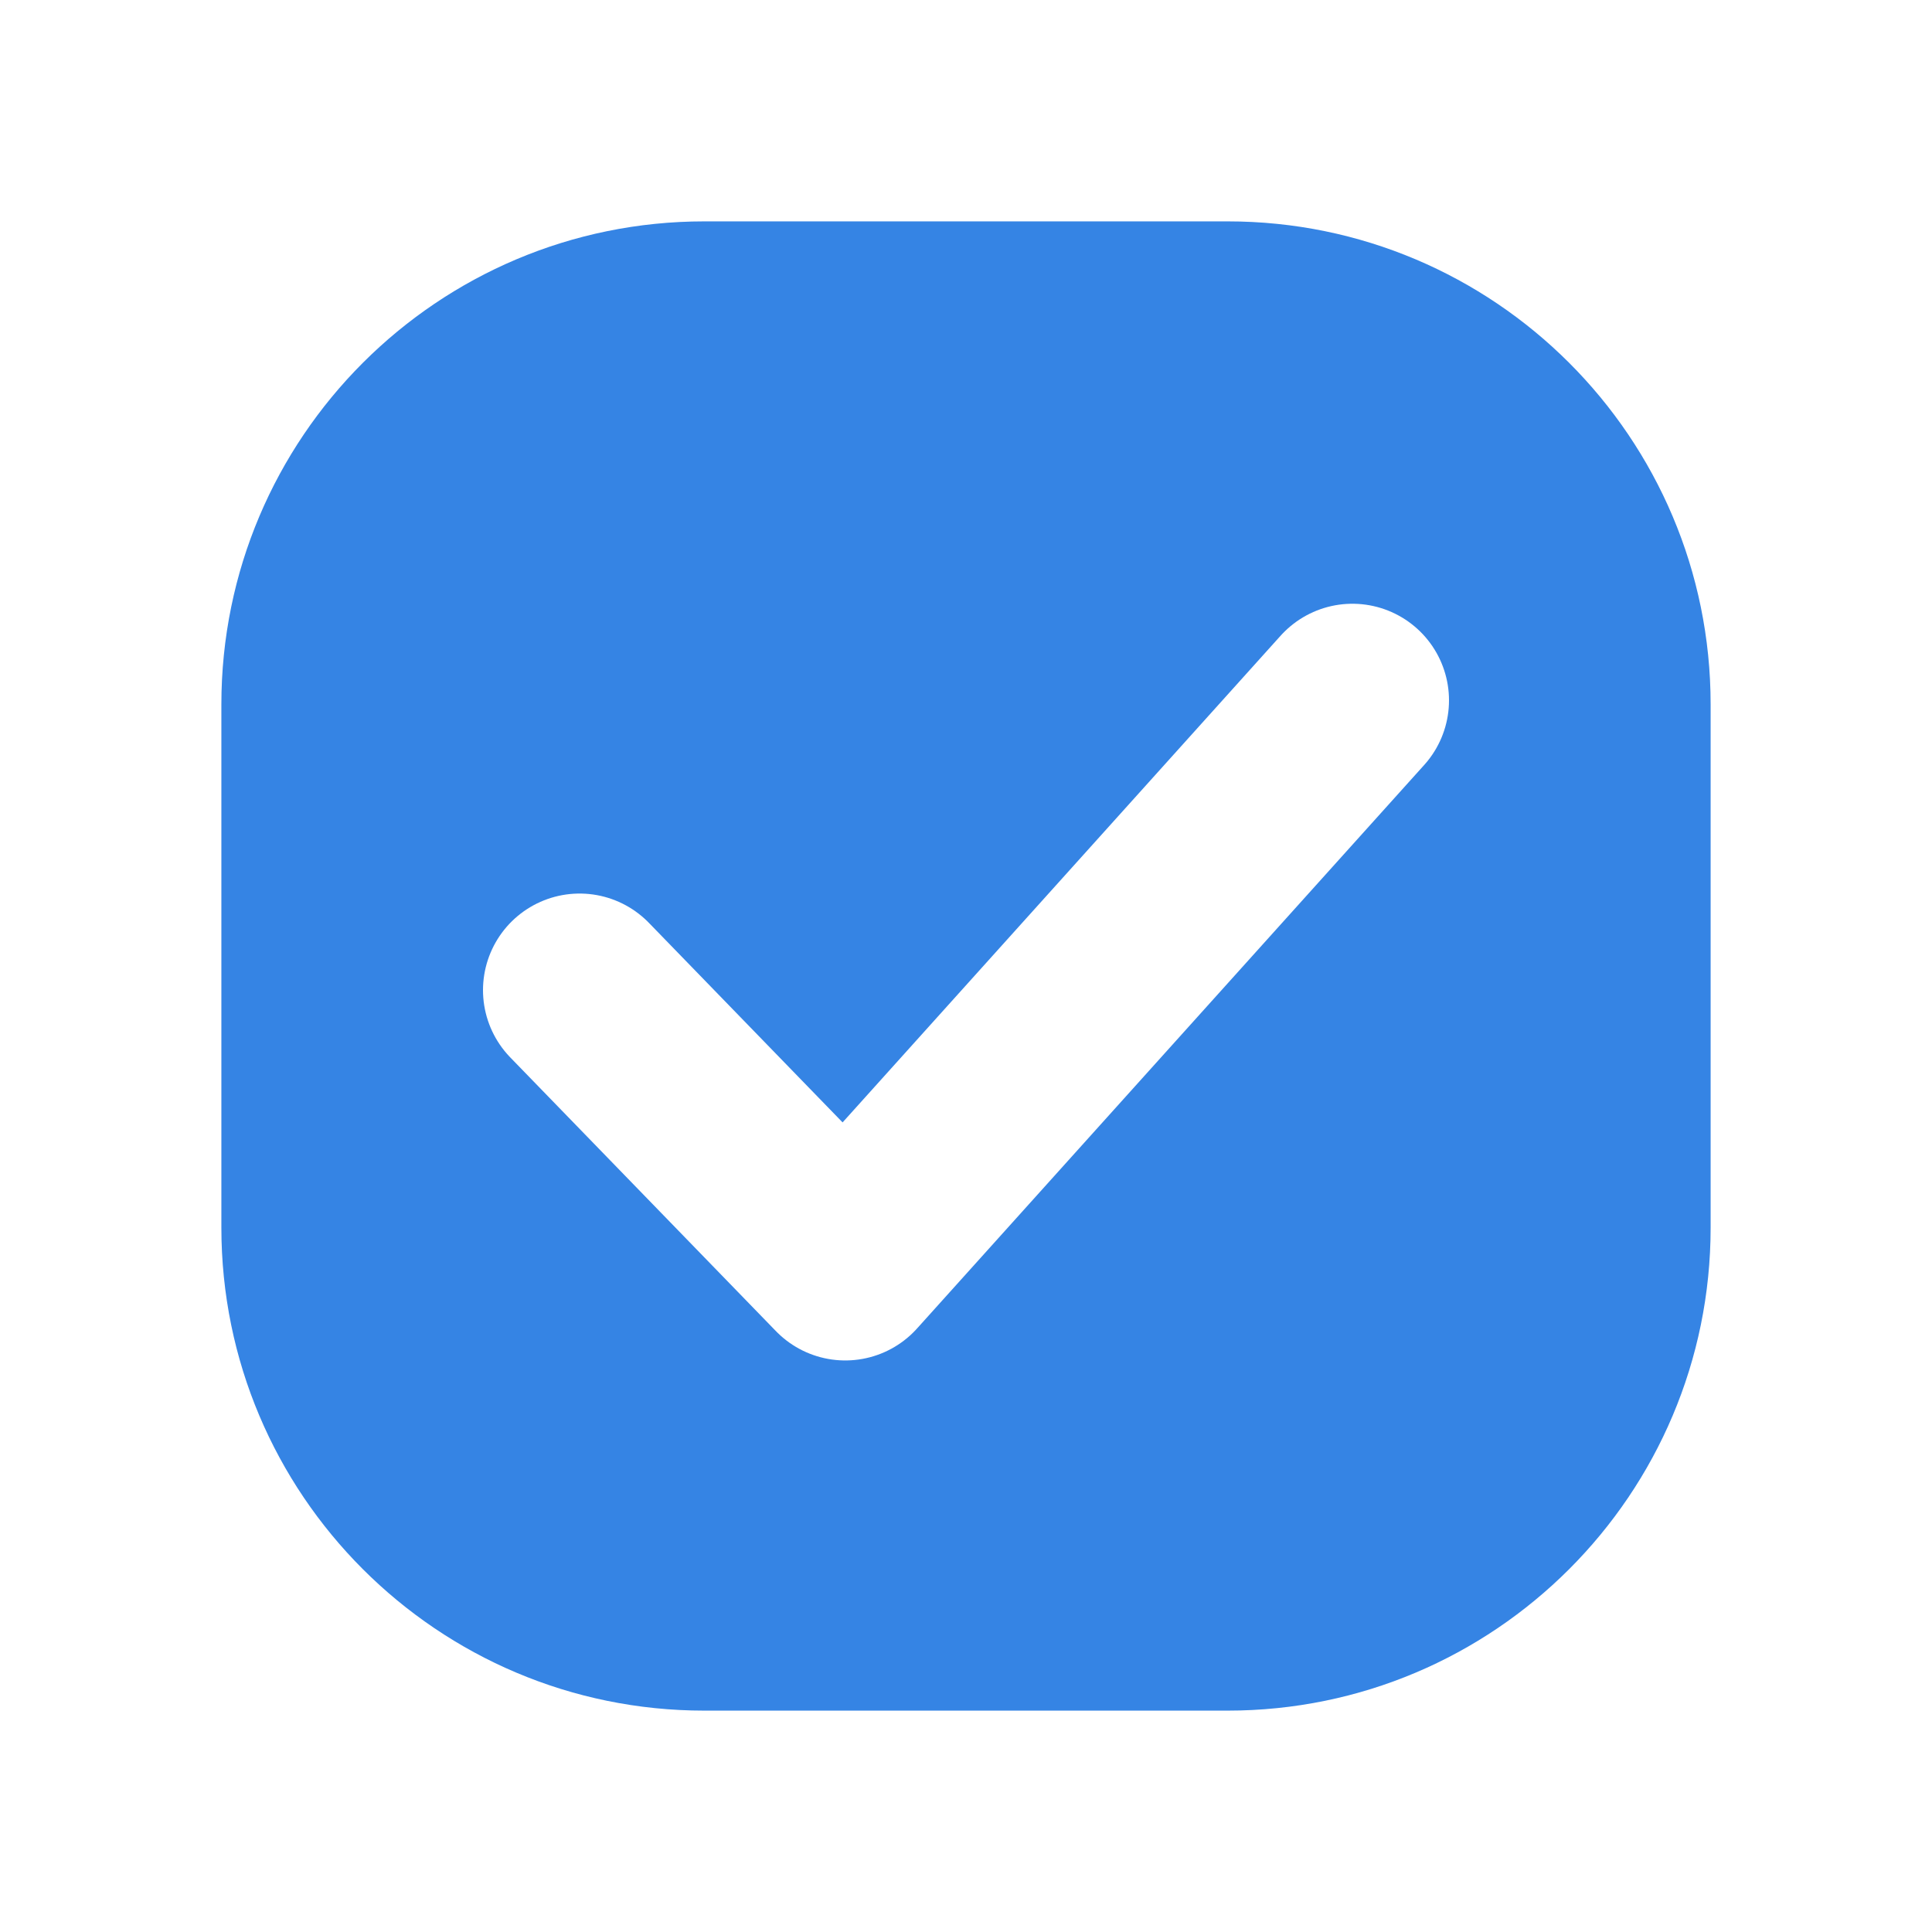
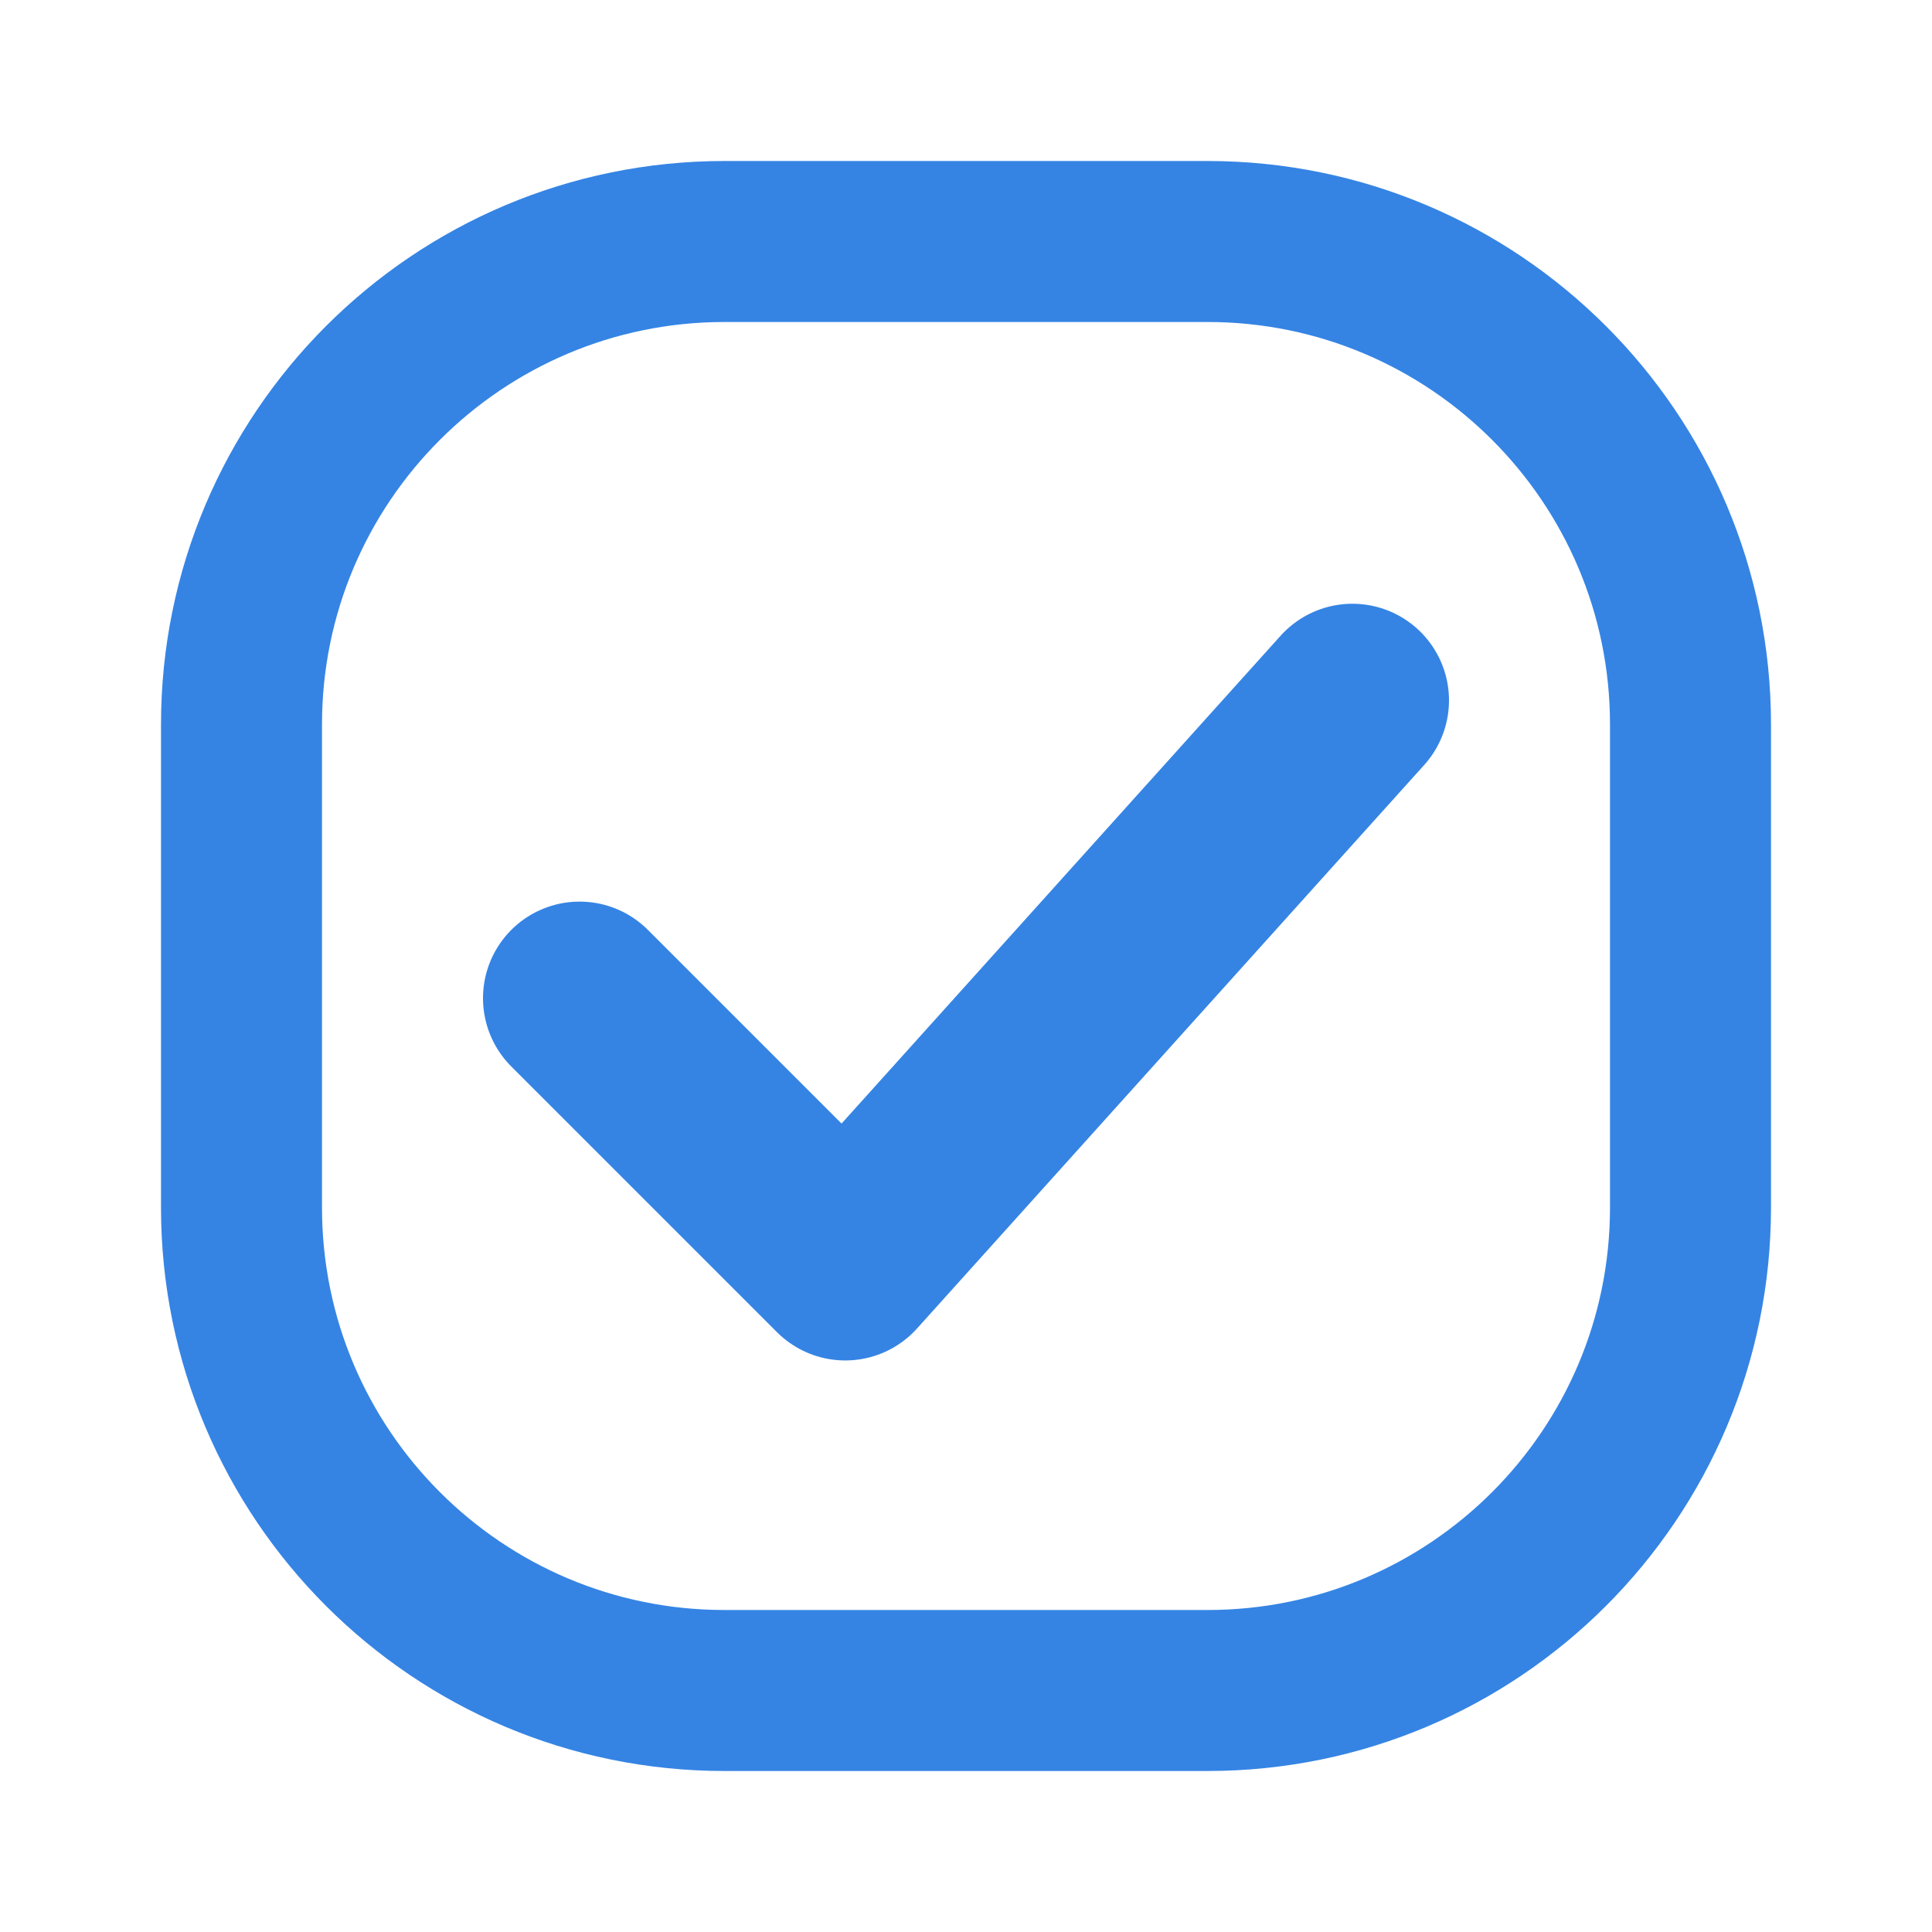
<svg xmlns="http://www.w3.org/2000/svg" viewBox="0 0 24 24" width="24" height="24">
  <path fill="none" d="M0 0h24v24H0z" />
-   <rect x="2.75" y="2.75" width="18.5" height="18.5" rx="6" ry="6" fill="rgba(53,132,228,1)" />
-   <path d="M7.2 12.3l3.3 3.4 6.3-7" fill="none" stroke="rgba(255,255,255,1)" stroke-width="2.4" stroke-linecap="round" stroke-linejoin="round" />
+   <rect x="3" y="3" width="18" height="18" rx="6" ry="6" fill="none" stroke="rgba(53,132,228,1)" stroke-width="2" />
+   <path d="M7.2 12.4l3.3 3.3 6.3-7" fill="none" stroke="rgba(53,132,228,1)" stroke-width="2.4" stroke-linecap="round" stroke-linejoin="round" />
</svg>
